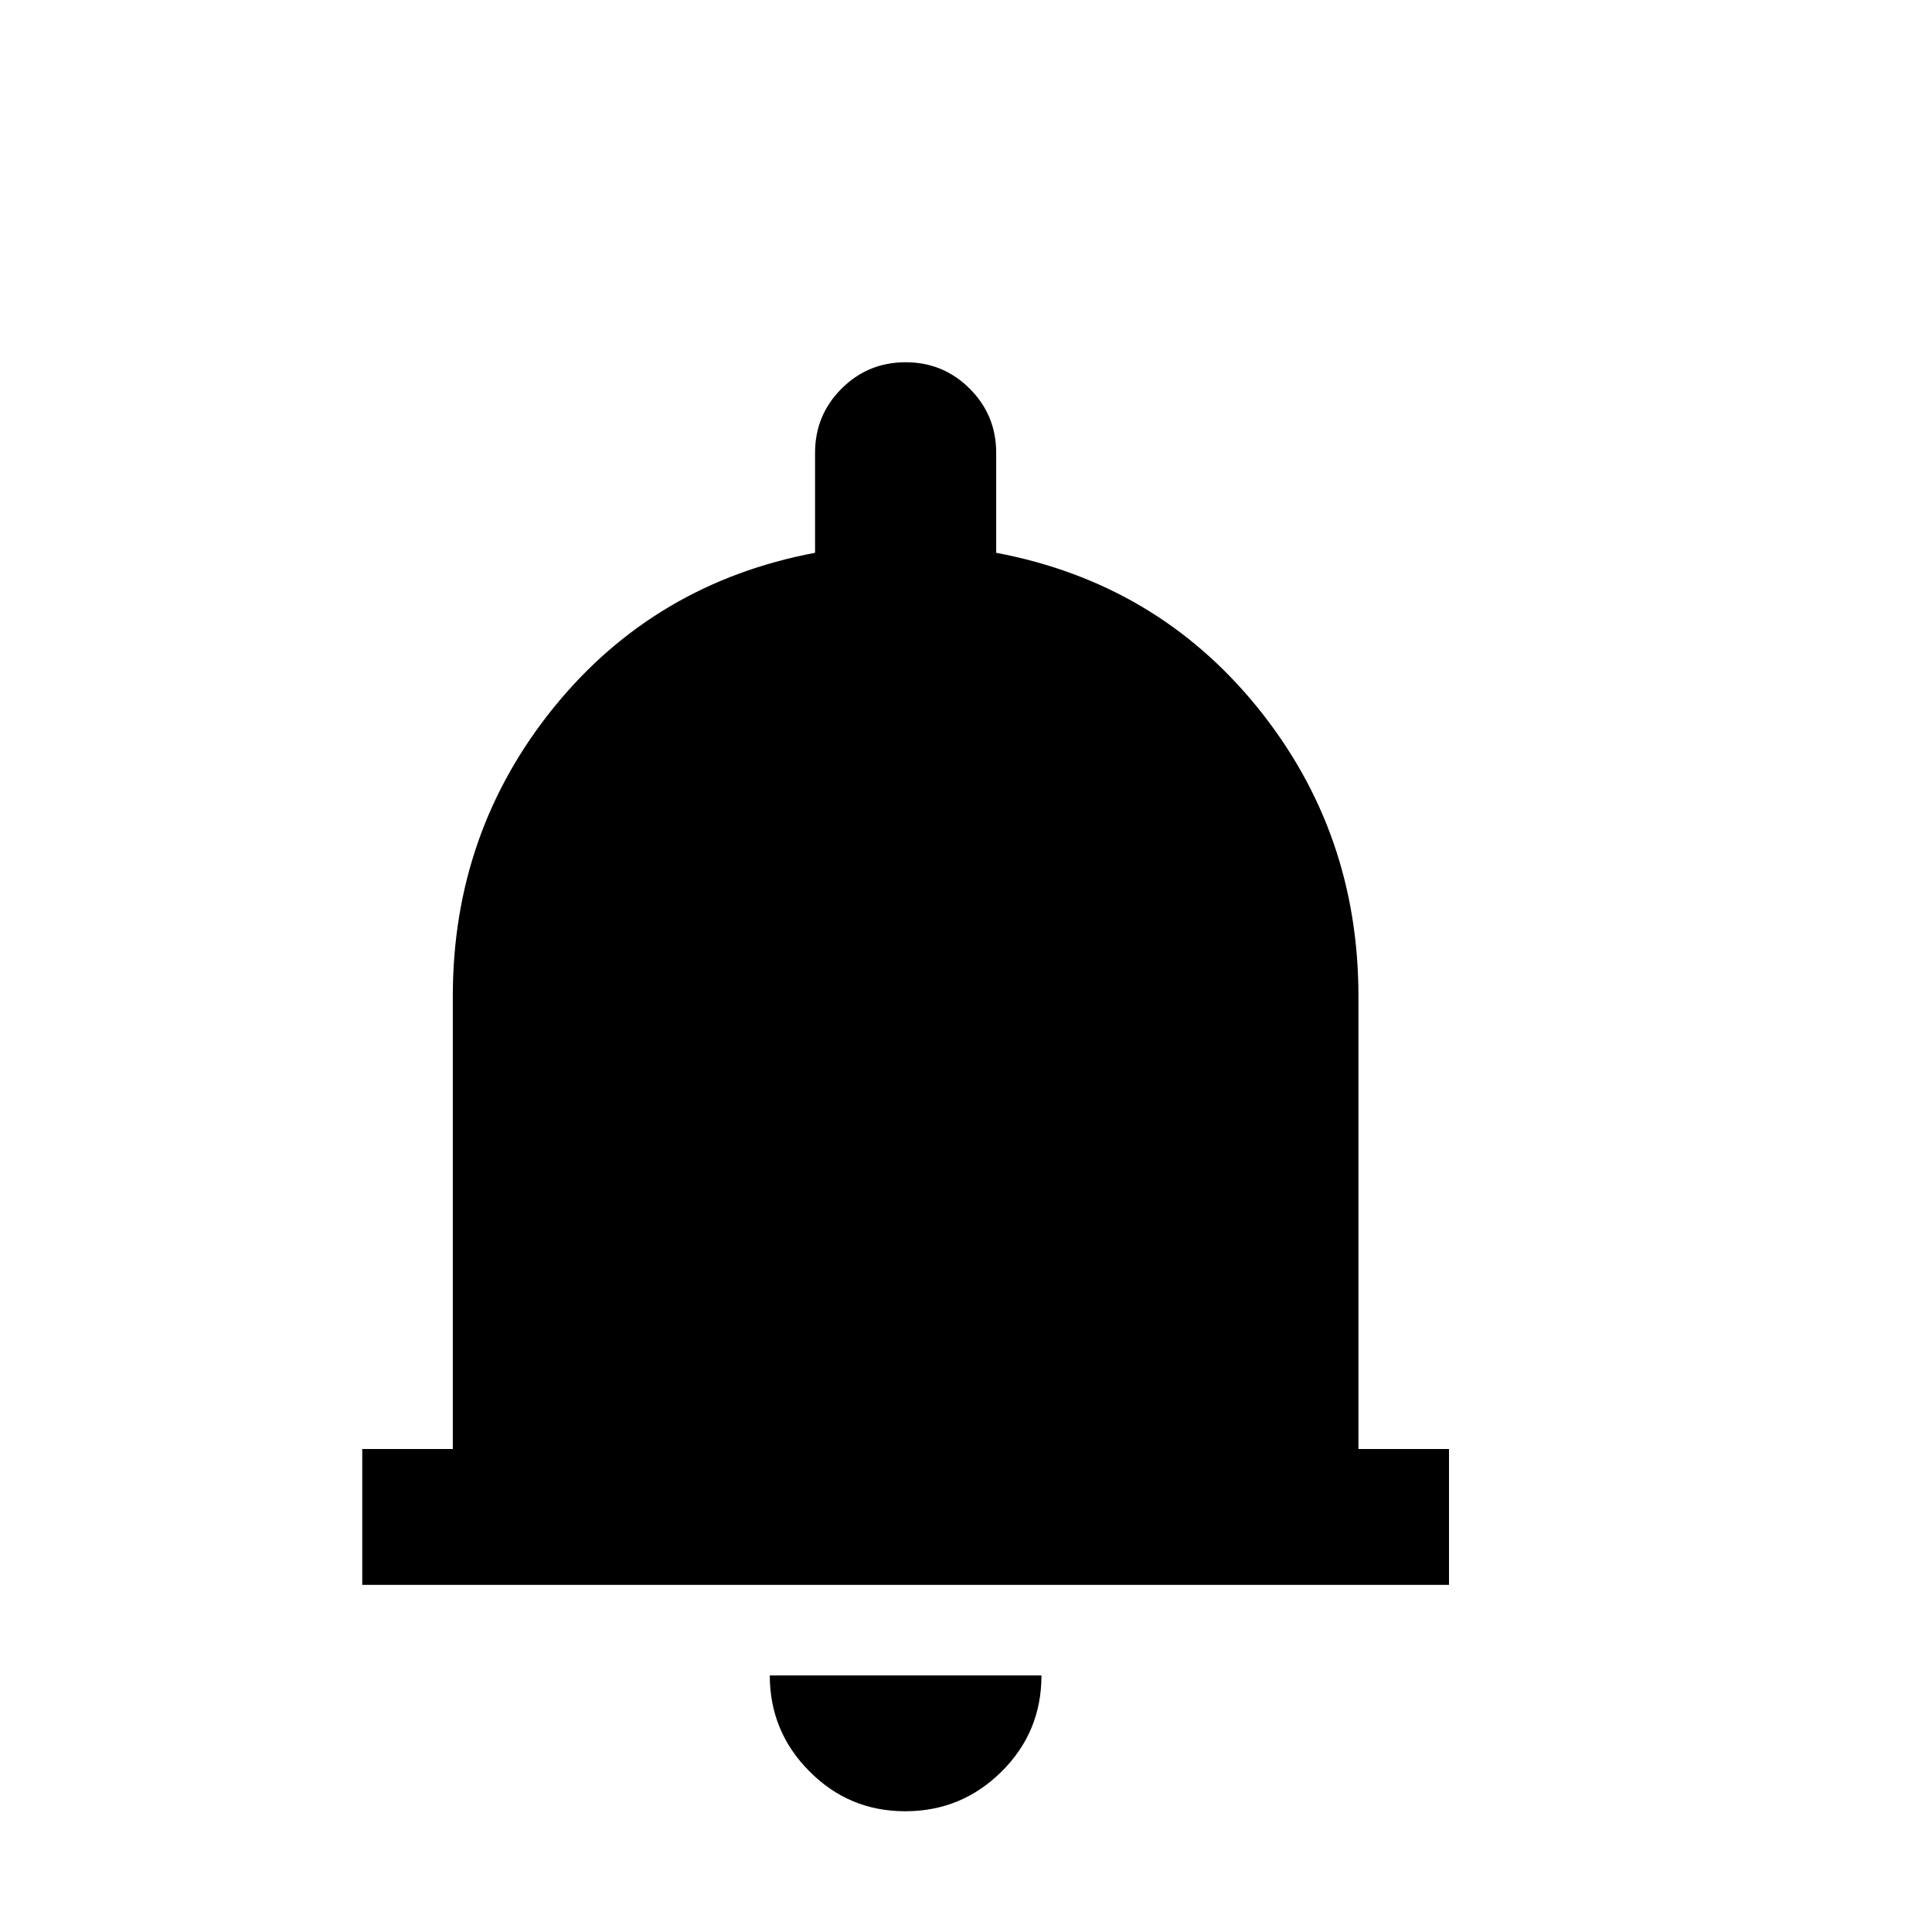
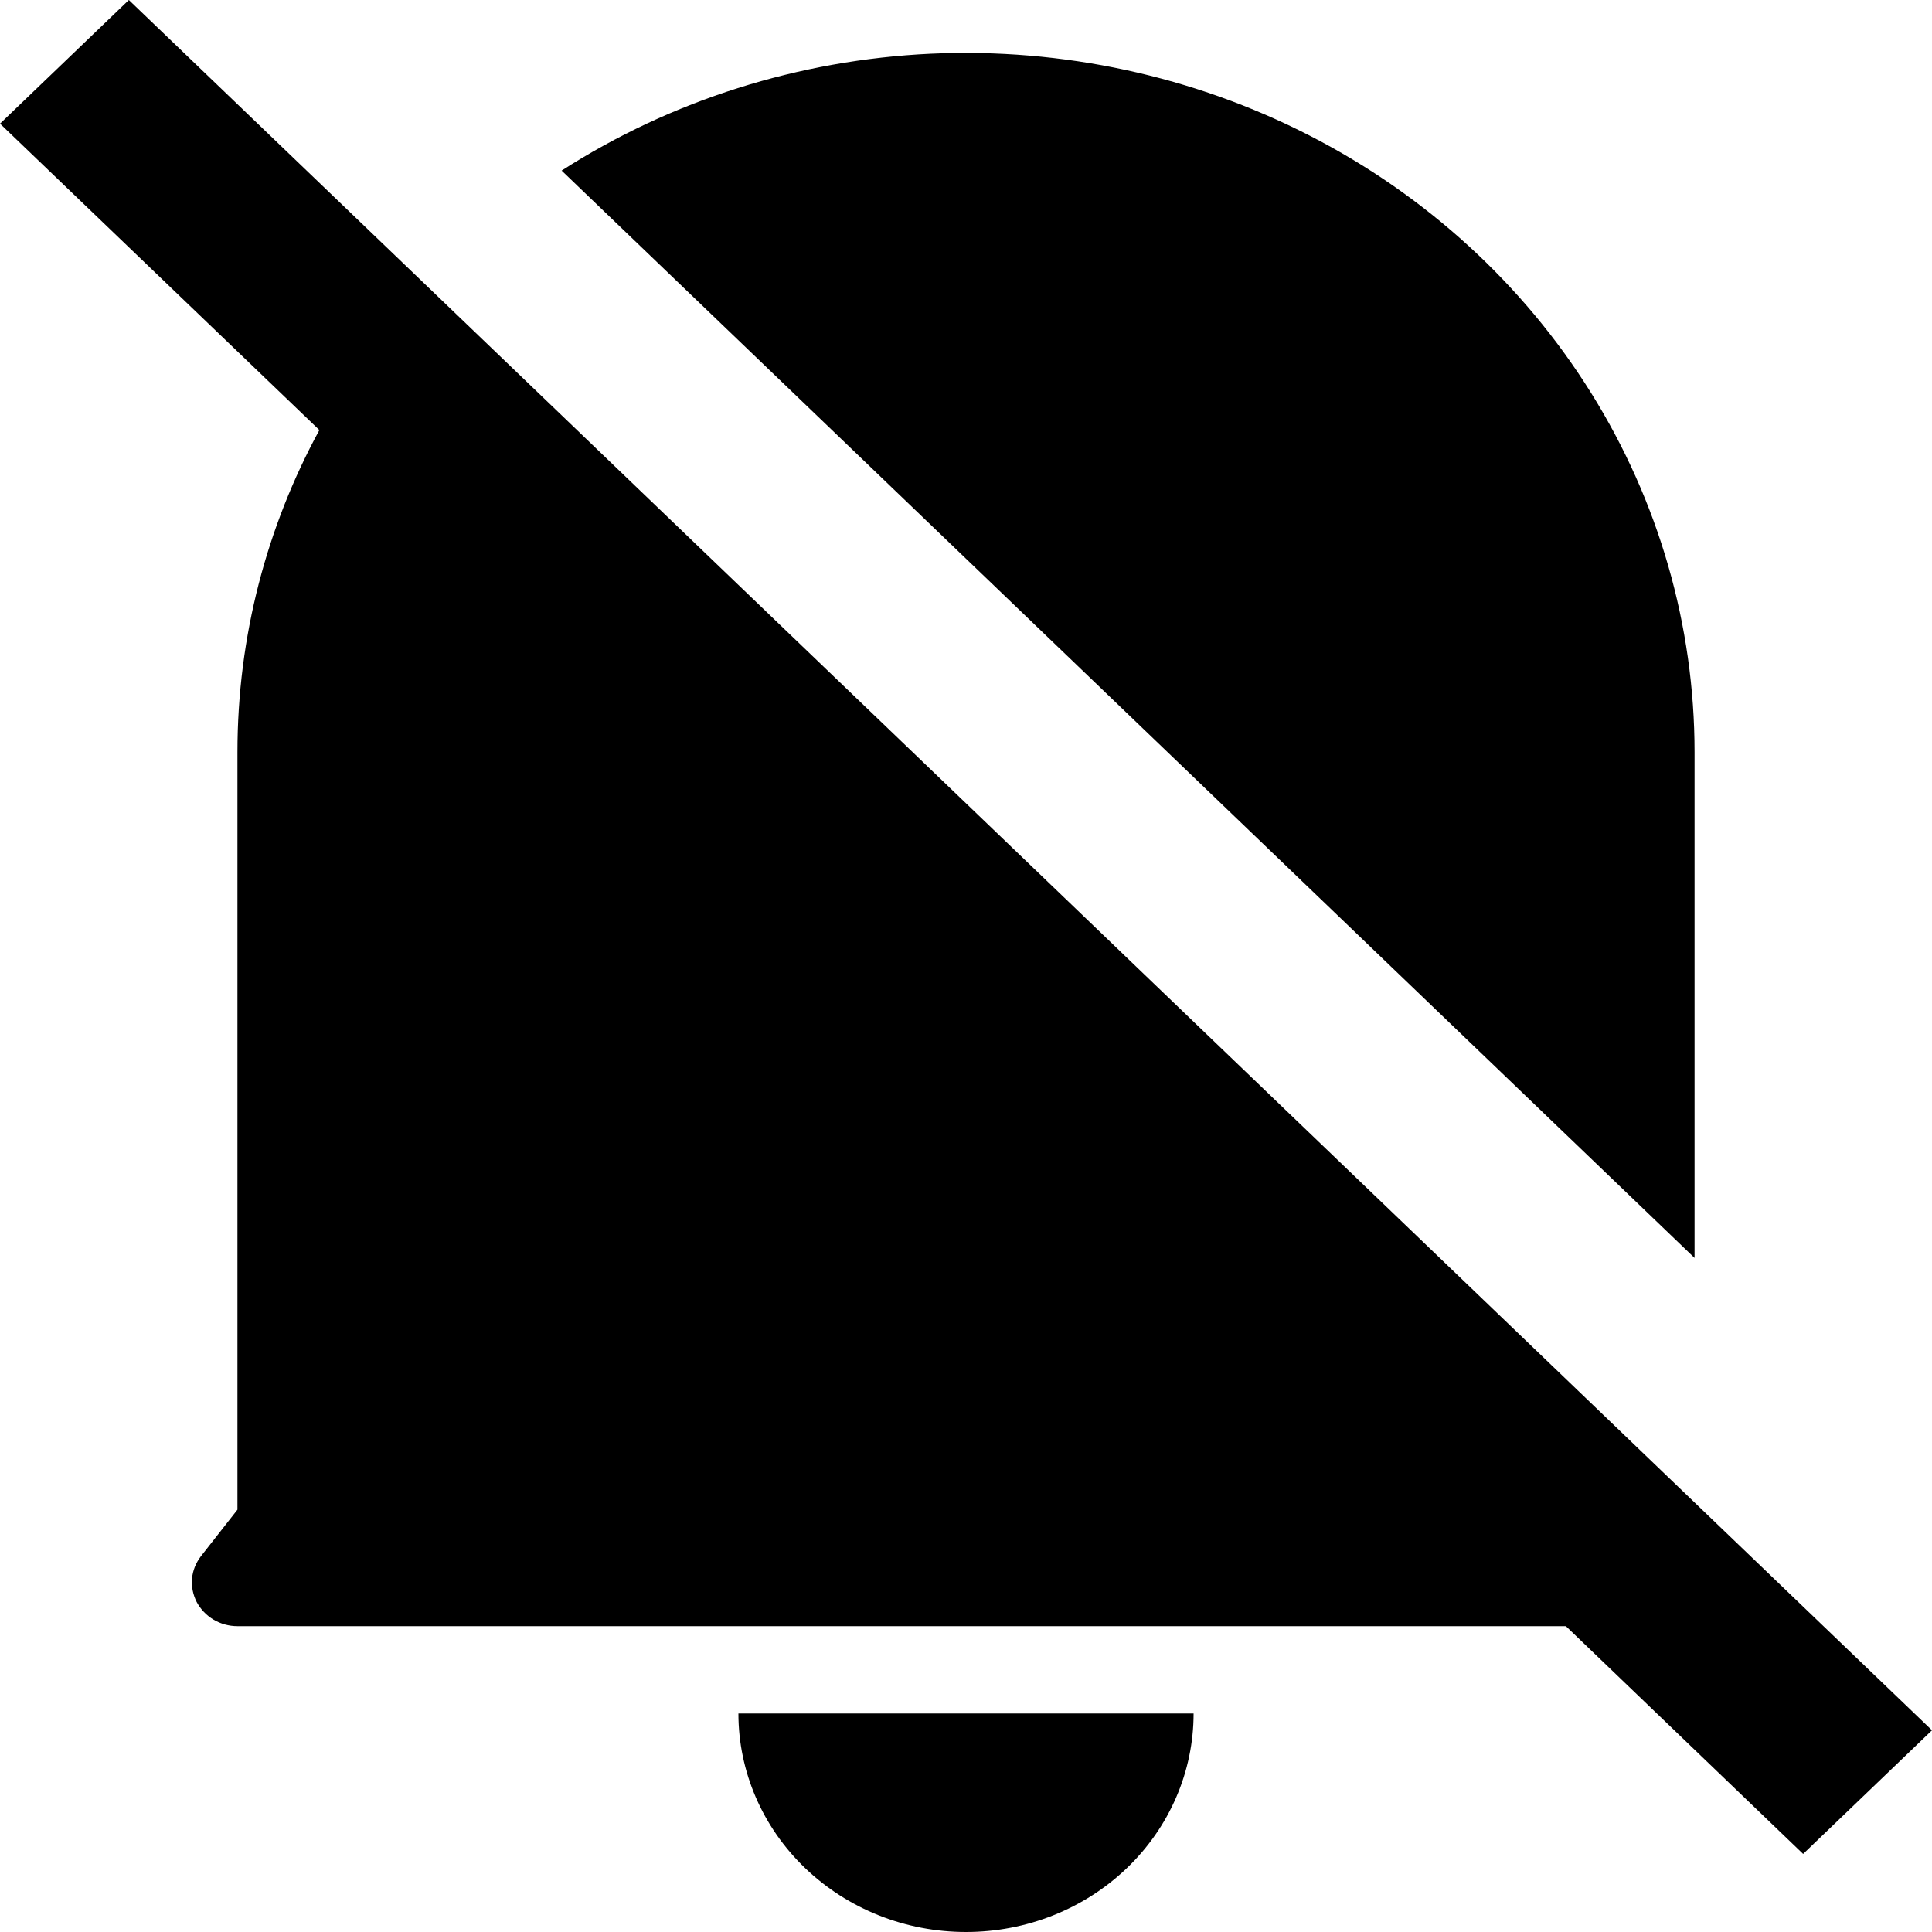
- <svg xmlns="http://www.w3.org/2000/svg" width="16" height="16" viewBox="0 0 16 16" fill="currentColor">
-   <path d="M3 13.125V12H3.75V8.25C3.75 7.344 4.029 6.547 4.586 5.859C5.143 5.172 5.865 4.745 6.75 4.578V3.75C6.75 3.542 6.823 3.365 6.969 3.219C7.115 3.073 7.292 3 7.5 3C7.708 3 7.885 3.073 8.031 3.219C8.177 3.365 8.25 3.542 8.25 3.75V4.578C9.135 4.745 9.857 5.172 10.414 5.859C10.971 6.547 11.25 7.344 11.25 8.25V12H12V13.125H3ZM7.497 15C7.186 15 6.922 14.89 6.703 14.669C6.484 14.449 6.375 14.184 6.375 13.875H8.625C8.625 14.188 8.515 14.453 8.294 14.672C8.073 14.891 7.807 15 7.497 15Z" fill="currentColor" />
+ <svg xmlns="http://www.w3.org/2000/svg" width="10" height="10" viewBox="0 0 10 10" fill="none">
+   <path d="M8.105 8.417H1.229C1.185 8.417 1.142 8.405 1.105 8.383C1.068 8.361 1.038 8.329 1.018 8.292C0.999 8.254 0.99 8.212 0.994 8.17C0.998 8.128 1.014 8.089 1.04 8.055L1.229 7.814V3.893C1.229 3.292 1.382 2.724 1.653 2.226L0 0.64L0.667 0L10 8.956L9.333 9.596L8.105 8.417ZM8.771 6.511L2.907 0.883C3.474 0.519 4.135 0.31 4.817 0.278C5.499 0.247 6.177 0.393 6.779 0.702C7.381 1.011 7.884 1.471 8.235 2.033C8.586 2.595 8.771 3.238 8.771 3.893V6.511ZM3.822 8.869H6.178C6.178 9.169 6.054 9.457 5.833 9.669C5.612 9.881 5.313 10 5 10C4.687 10 4.388 9.881 4.167 9.669C3.946 9.457 3.822 9.169 3.822 8.869V8.869Z" fill="currentColor" />
</svg>
